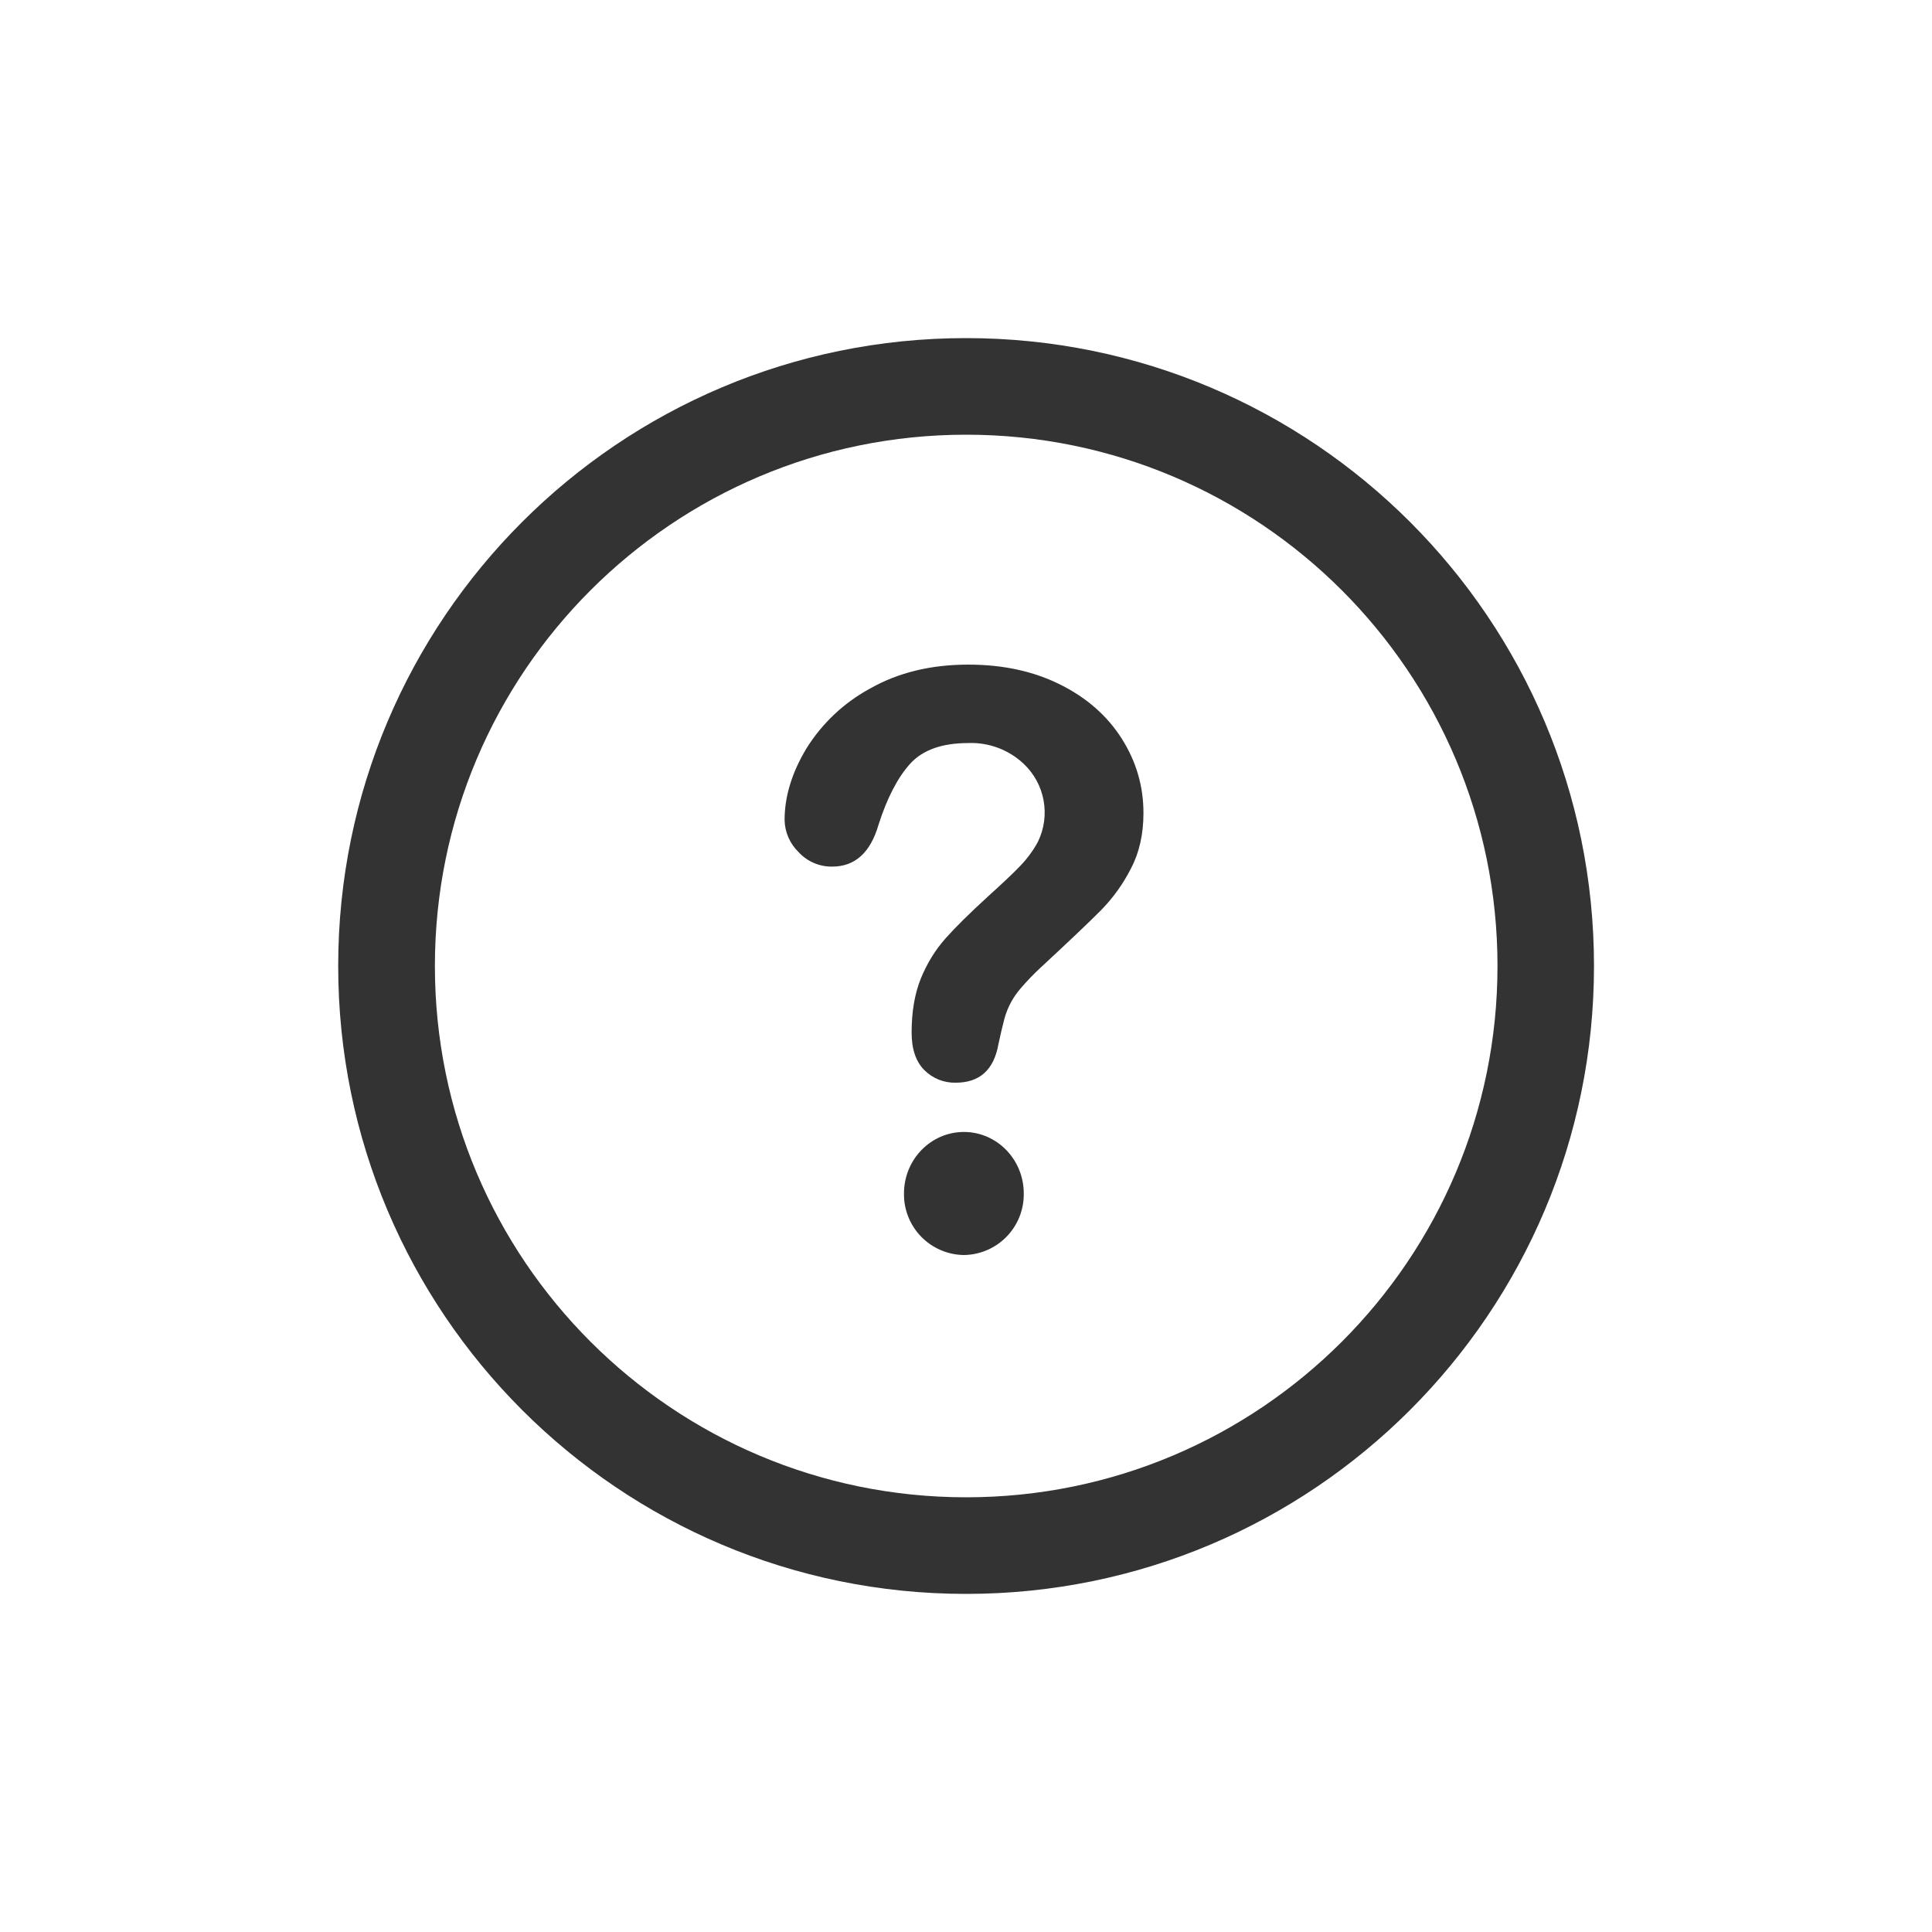
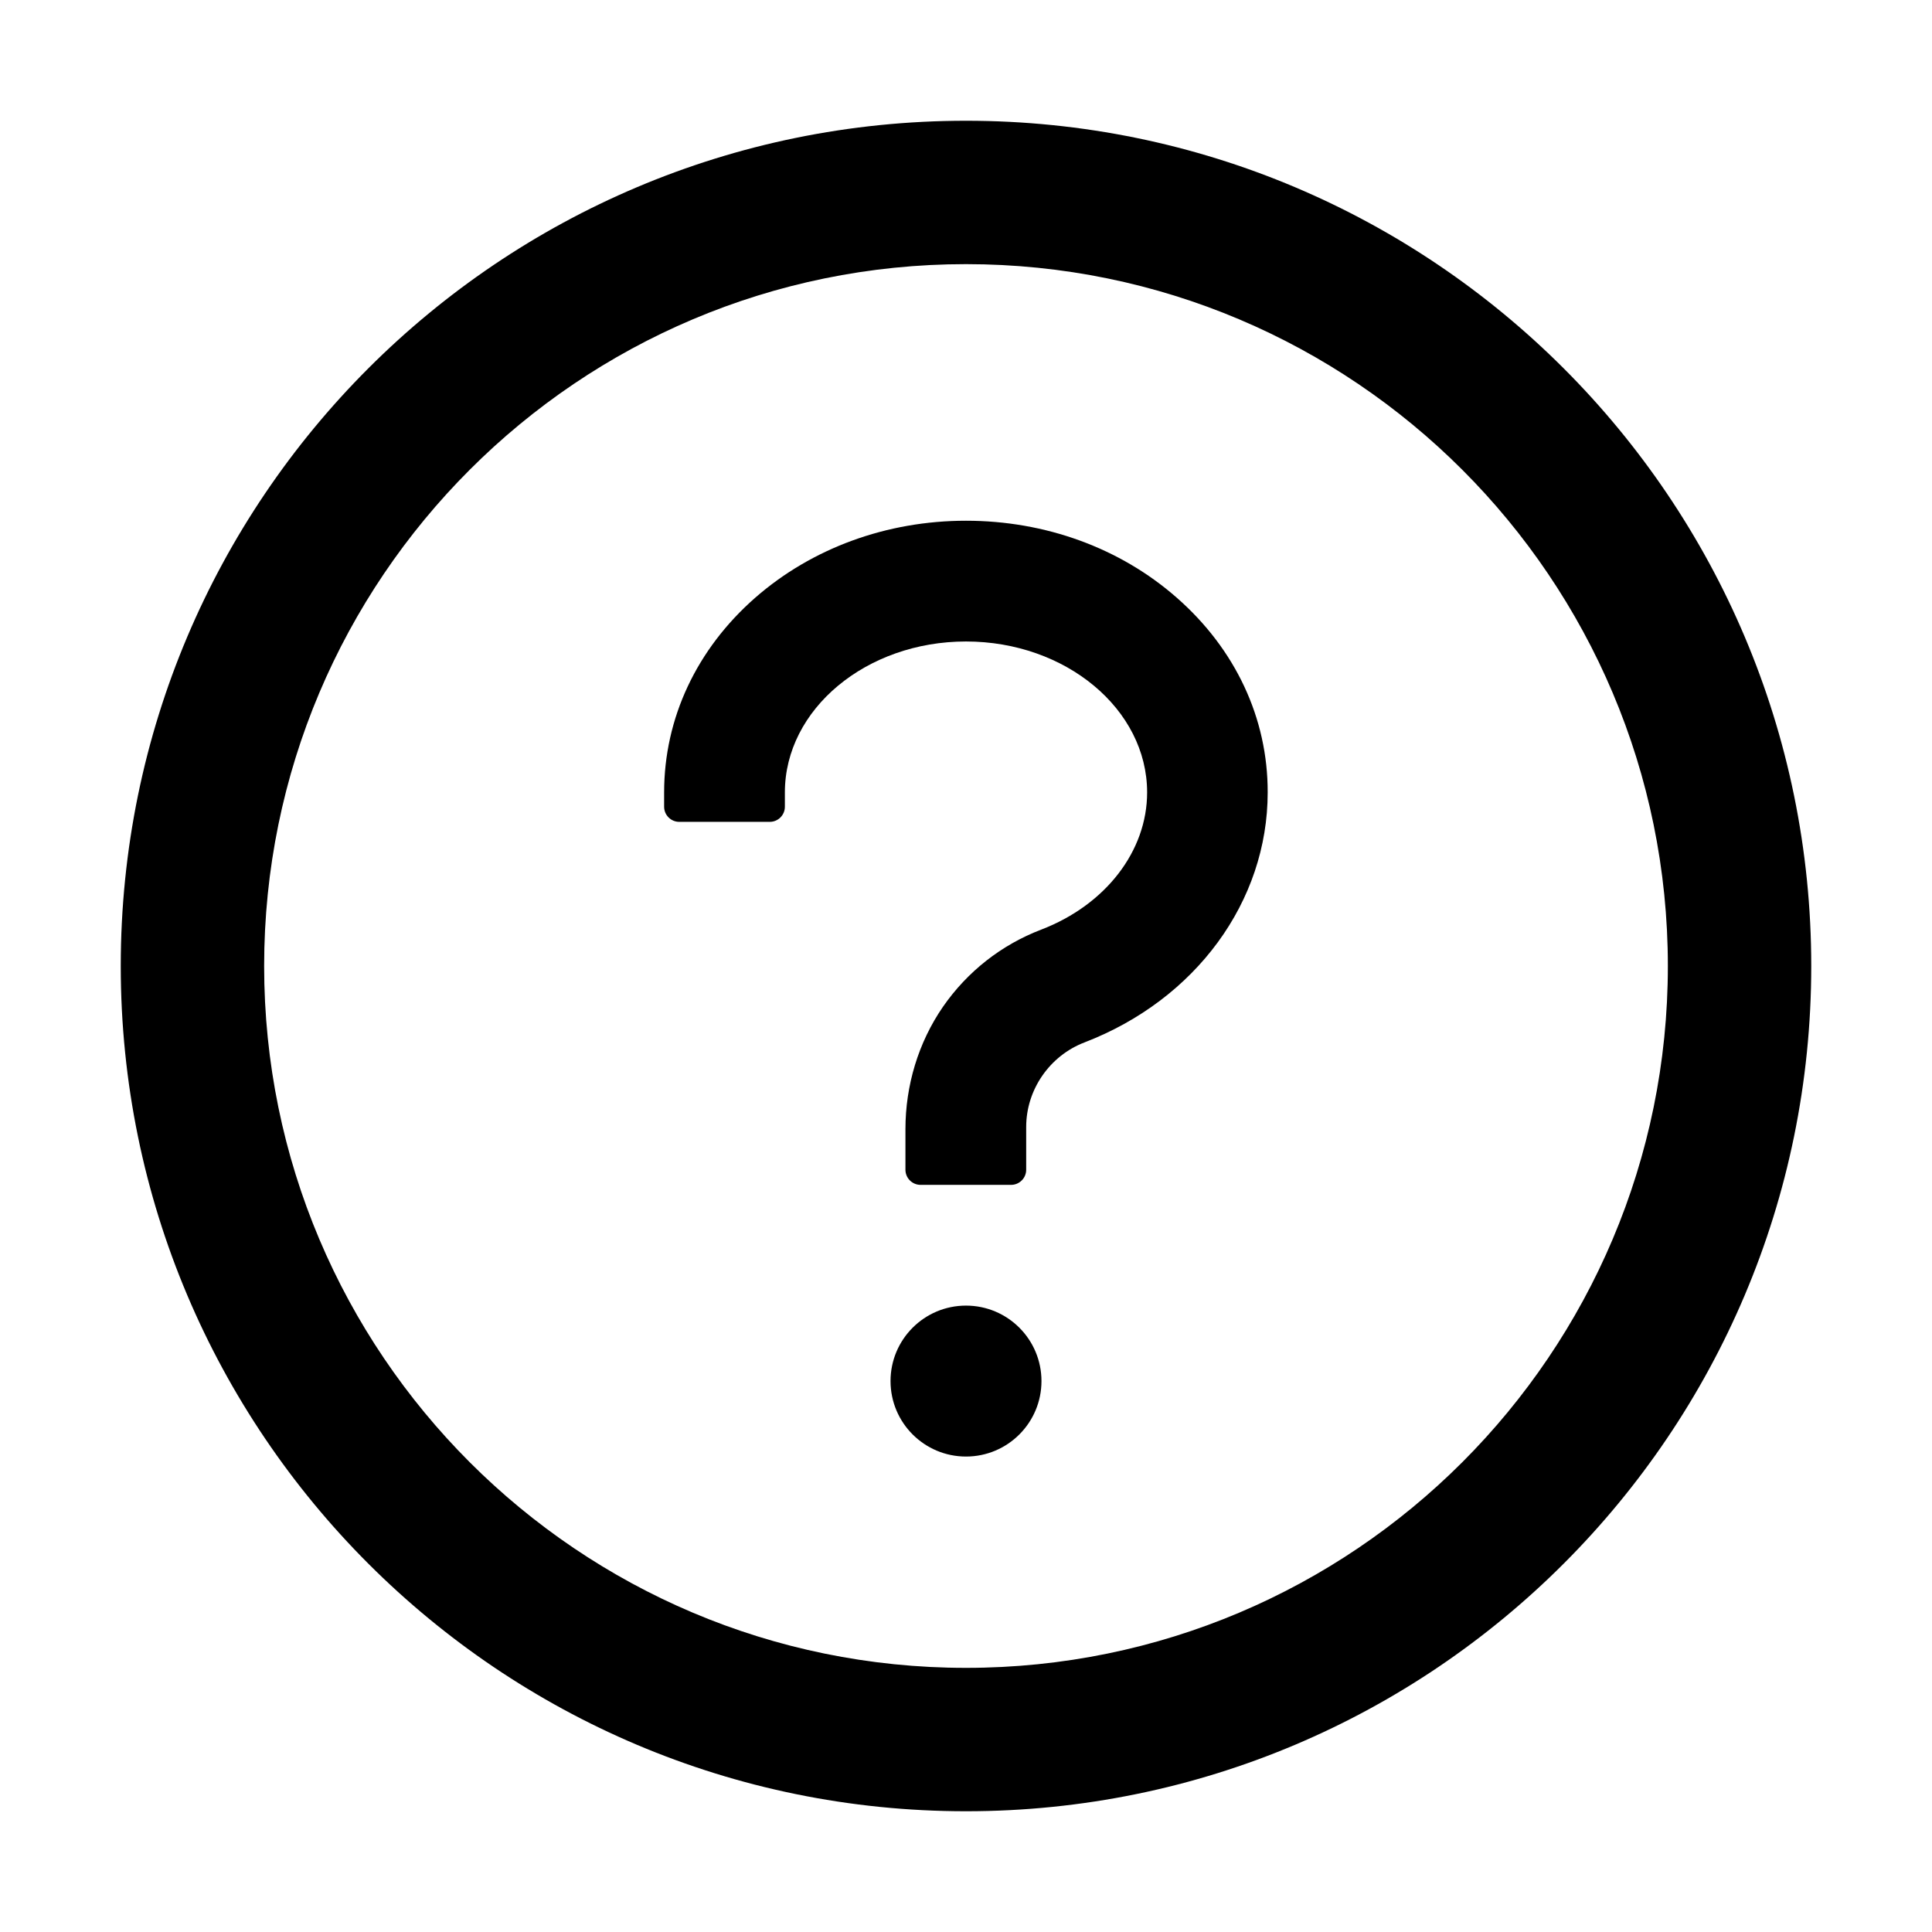
- <svg xmlns="http://www.w3.org/2000/svg" t="1705300214749" class="icon" viewBox="0 0 1024 1024" version="1.1" p-id="12342" width="200" height="200">
-   <path d="M512.051 179.2a332.8 332.8 0 1 1 0 665.6 332.8 332.8 0 1 1 0-665.6z m0 51.2a281.6 281.6 0 1 0 281.651 281.6 281.6 281.6 0 0 0-281.6-281.6z" fill="#333333" p-id="12343" />
-   <path d="M510.874 665.19a32.154 32.154 0 0 1-31.744-32.614c0-18.022 14.234-32.614 31.744-32.614 17.51 0 31.744 14.592 31.744 32.614a32.154 32.154 0 0 1-31.744 32.614zM599.45 460.288a89.344 89.344 0 0 1-15.565 21.811c-6.042 6.144-16.845 16.384-32.461 30.874a131.584 131.584 0 0 0-10.342 10.752 41.165 41.165 0 0 0-8.704 16.128 316.928 316.928 0 0 0-3.174 13.517c-2.406 13.67-9.984 20.48-22.63 20.48a22.682 22.682 0 0 1-16.64-6.656c-4.506-4.506-6.758-11.11-6.758-19.968 0-11.008 1.638-20.582 4.915-28.672 3.328-8.09 7.68-15.155 13.158-21.299 5.427-6.093 12.8-13.312 22.016-21.76 8.141-7.373 14.029-12.902 17.613-16.691 3.584-3.738 6.656-7.885 9.165-12.493a35.43 35.43 0 0 0-7.578-41.574 40.499 40.499 0 0 0-29.235-10.906c-13.978 0-24.218 3.686-30.822 10.957-6.605 7.322-12.186 18.022-16.742 32.256-4.301 14.848-12.493 22.272-24.576 22.272a23.706 23.706 0 0 1-17.92-7.782 24.269 24.269 0 0 1-7.322-16.896c0-12.442 3.84-25.088 11.571-37.939a90.624 90.624 0 0 1 33.894-31.846c14.848-8.397 32.102-12.595 51.917-12.595 18.381 0 34.611 3.533 48.64 10.547 14.131 7.014 24.986 16.589 32.666 28.672 7.68 12.083 11.52 25.242 11.52 39.424 0 11.213-2.202 20.992-6.605 29.389z" fill="#333333" p-id="12344" />
+ <svg xmlns="http://www.w3.org/2000/svg" t="1706083144708" class="icon" viewBox="0 0 1024 1024" version="1.1" p-id="4221" width="200" height="200">
+   <path d="M512 64C264.6 64 64 264.6 64 512s200.6 448 448 448 448-200.6 448-448S759.4 64 512 64z m0 820c-205.4 0-372-166.6-372-372s166.6-372 372-372 372 166.6 372 372-166.6 372-372 372z" p-id="4222" />
+   <path d="M623.6 316.7C593.6 290.4 554 276 512 276s-81.6 14.5-111.6 40.7C369.2 344 352 380.7 352 420v7.6c0 4.4 3.6 8 8 8h48c4.4 0 8-3.6 8-8V420c0-44.1 43.1-80 96-80s96 35.9 96 80c0 31.1-22 59.6-56.1 72.7-21.2 8.1-39.2 22.3-52.1 40.9-13.1 19-19.9 41.8-19.9 64.9V620c0 4.4 3.6 8 8 8h48c4.4 0 8-3.6 8-8v-22.7c0-19.7 12.4-37.7 30.9-44.8 59-22.7 97.1-74.7 97.1-132.5 0.1-39.3-17.1-76-48.3-103.3z" p-id="4223" />
+   <path d="M512 732m-40 0a40 40 0 1 0 80 0 40 40 0 1 0-80 0Z" p-id="4224" />
</svg>
